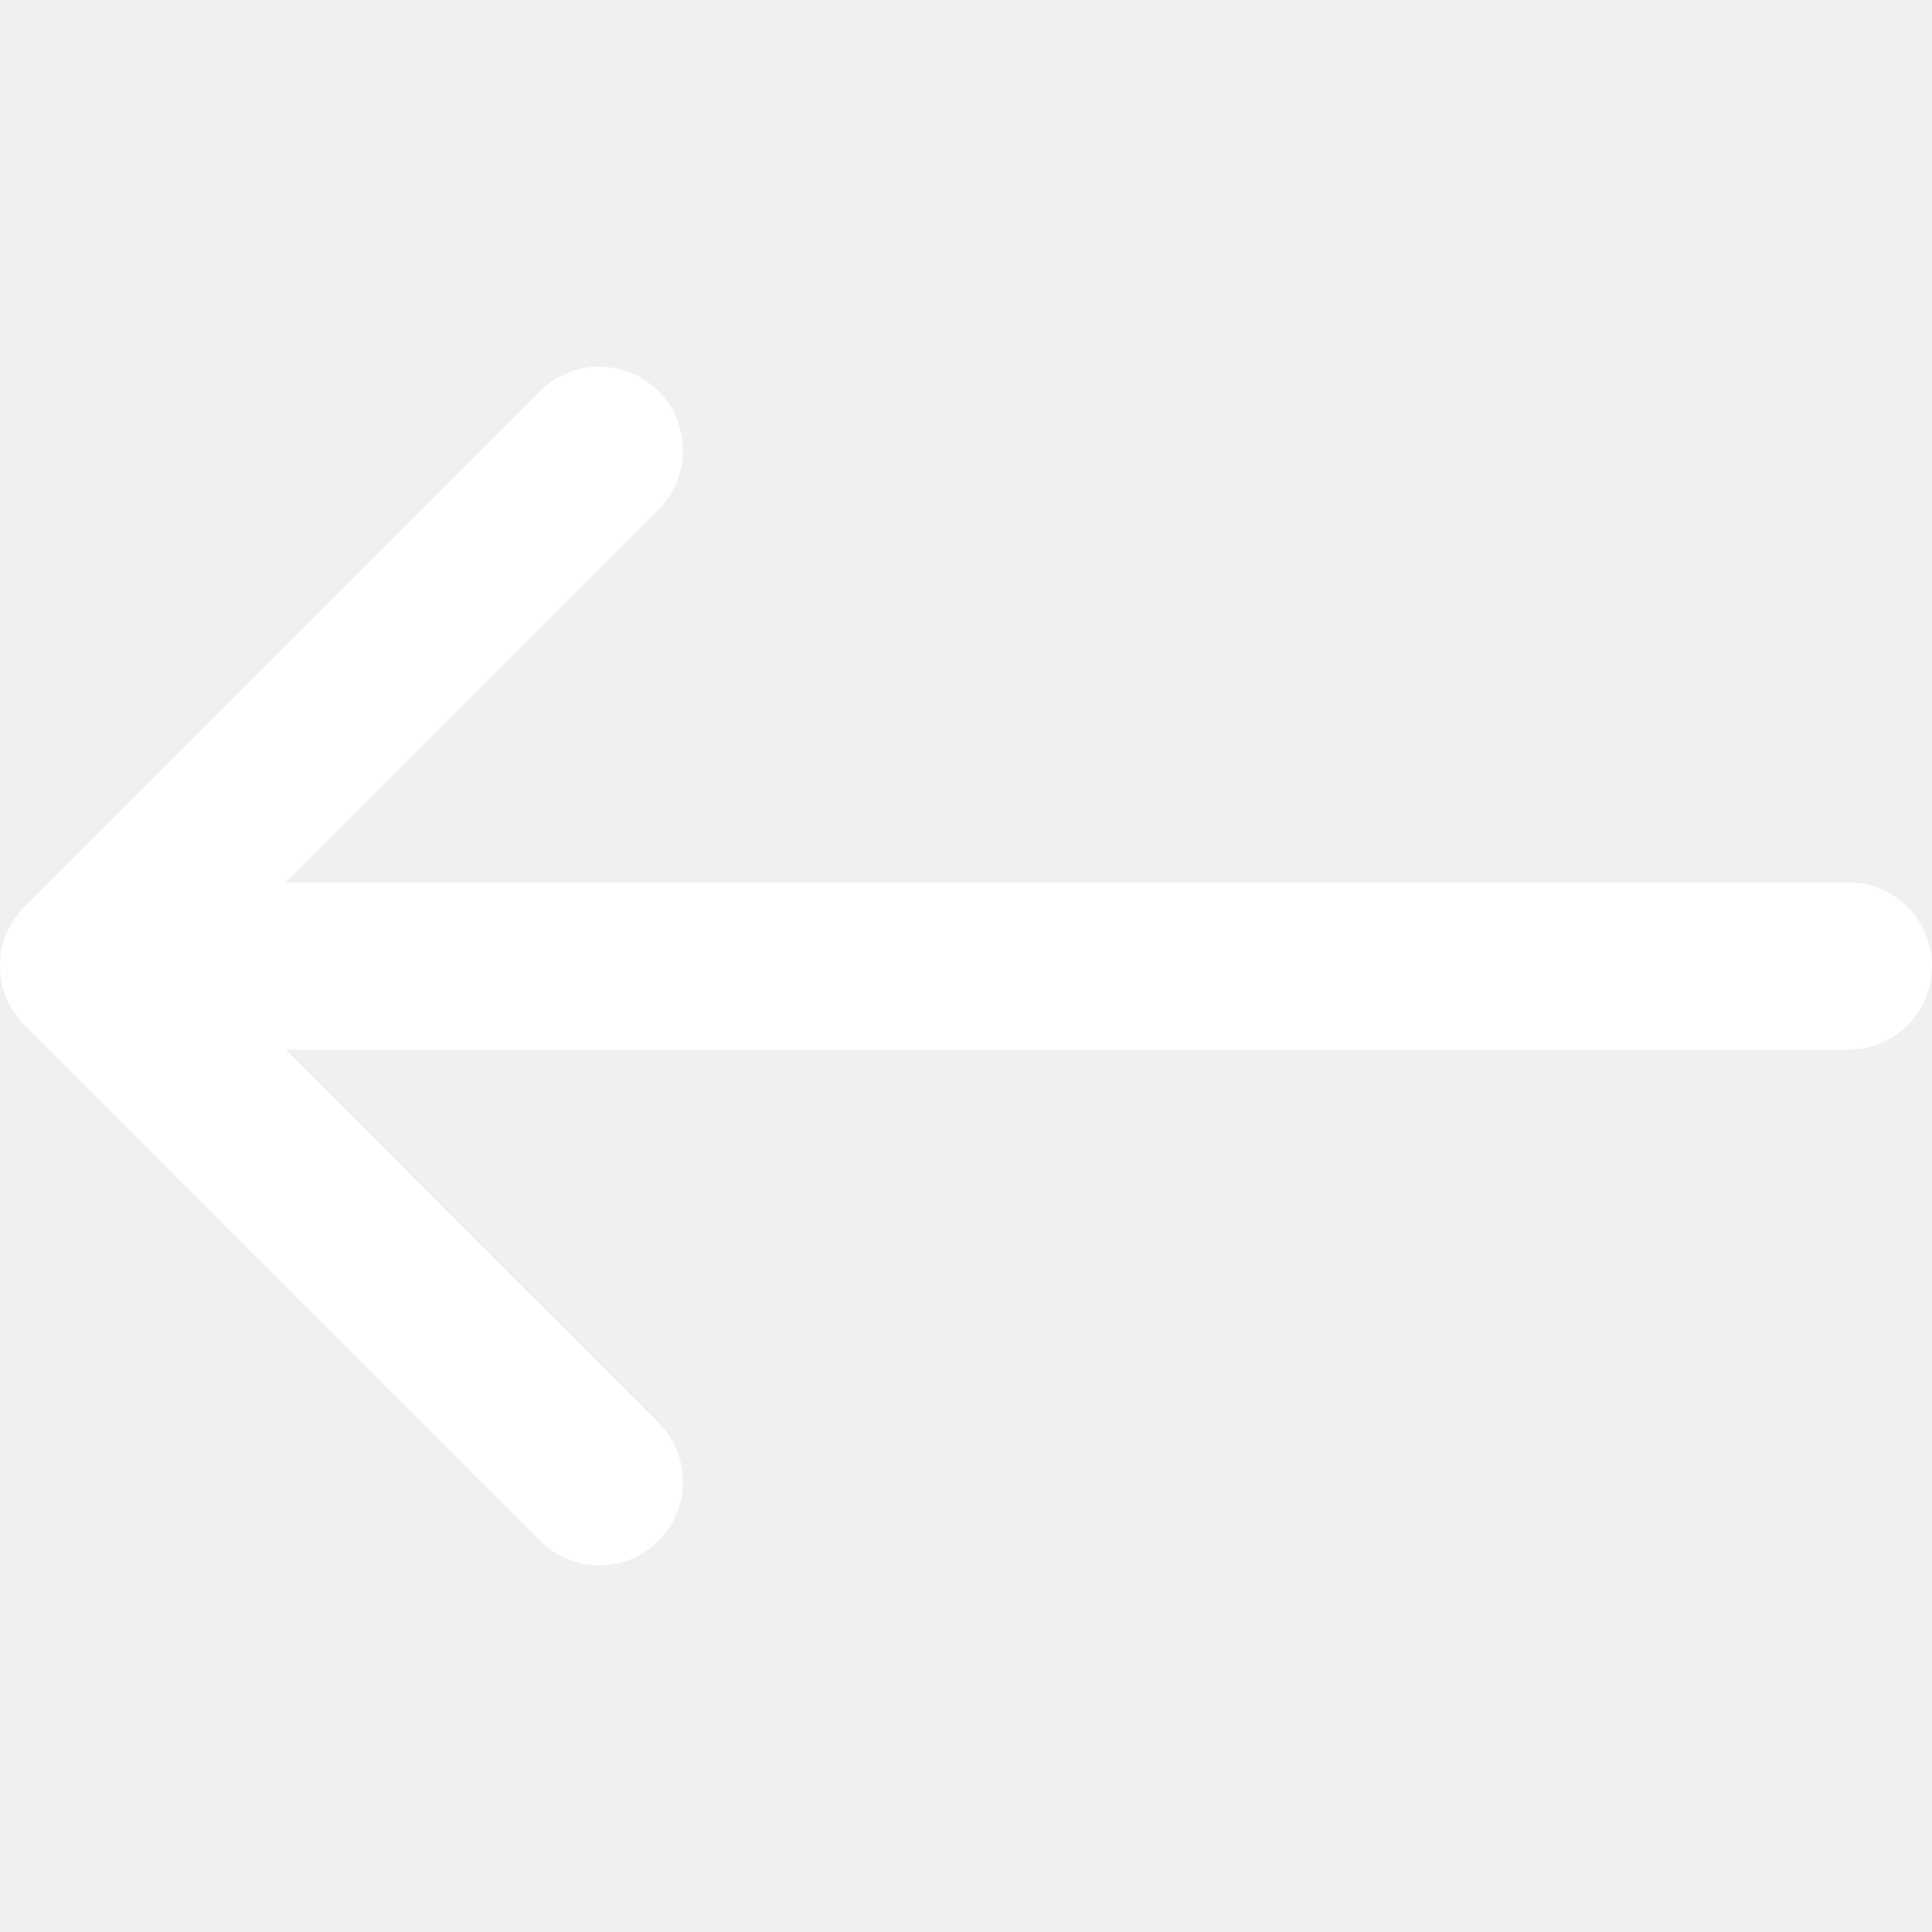
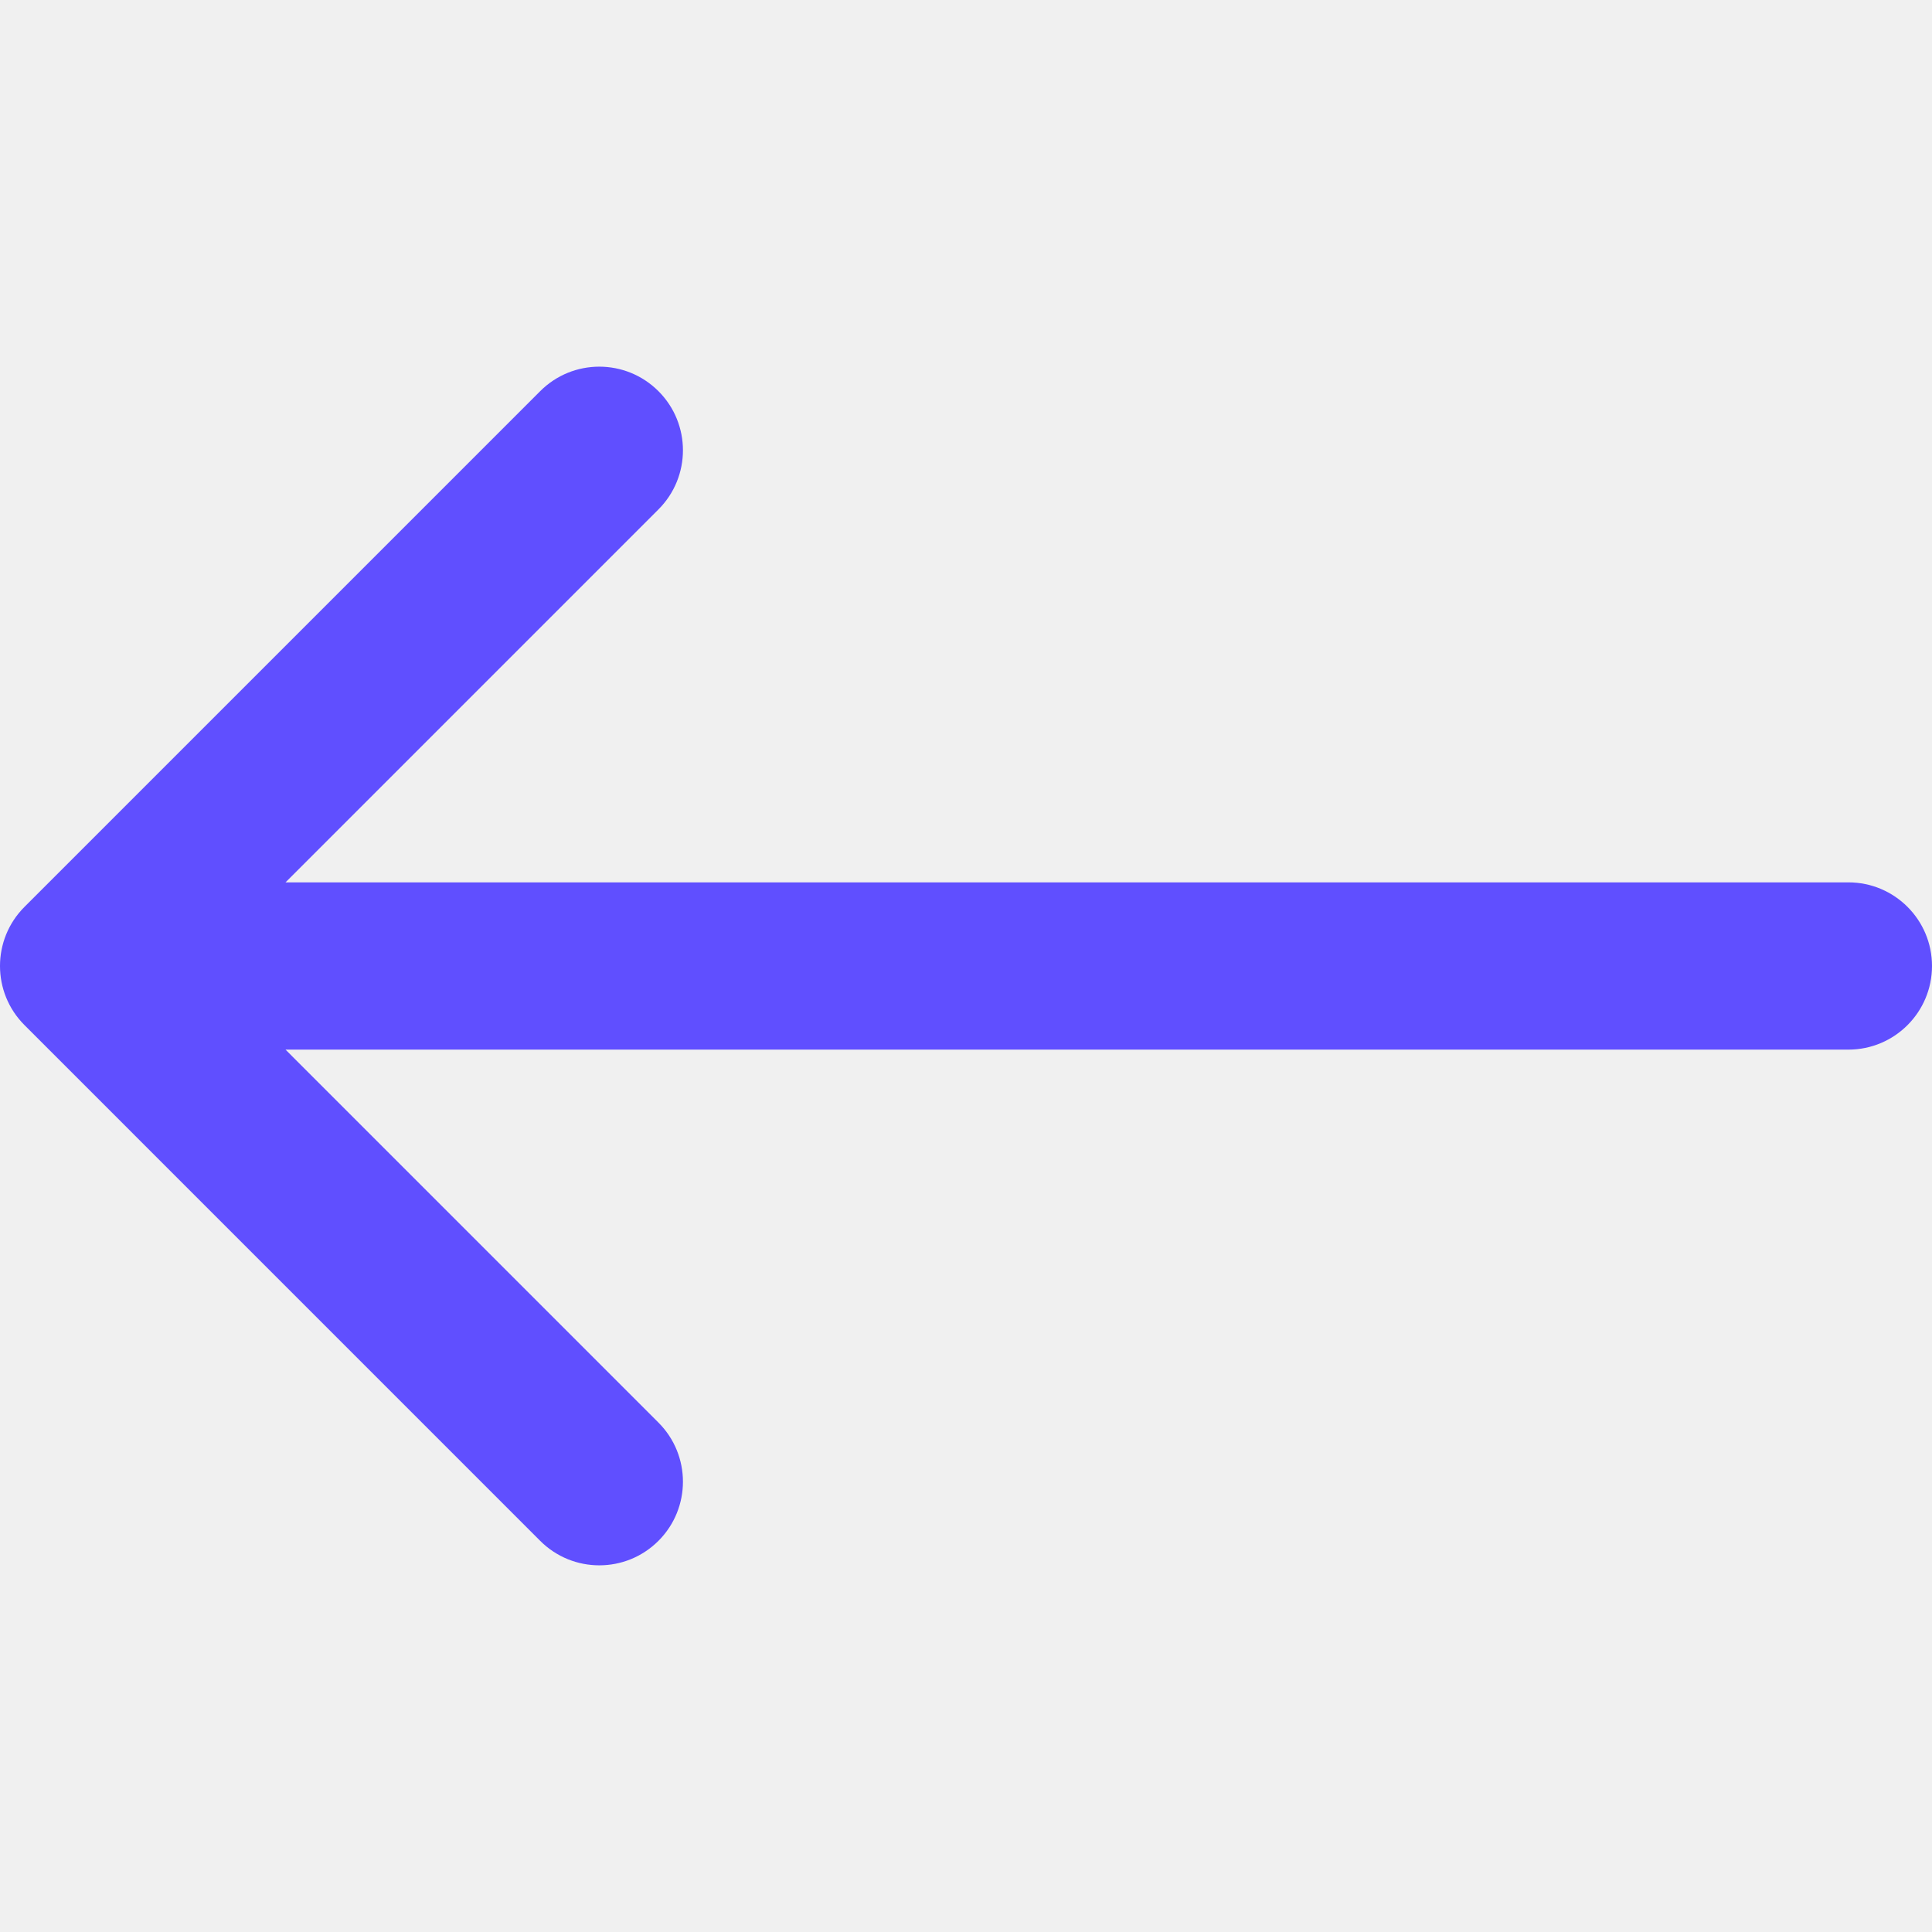
<svg xmlns="http://www.w3.org/2000/svg" version="1.1" id="Capa_1" x="0px" y="0px" width="400.004px" height="400.004px" viewBox="0 0 400.004 400.004" style="enable-background:new 0 0 400.004 400.004;" xml:space="preserve">
  <g>
-     <path fill="white" d="M382.688,182.686H59.116l77.209-77.214c6.764-6.76,6.764-17.726,0-24.485c-6.764-6.764-17.73-6.764-24.484,0L5.073,187.757   c-6.764,6.76-6.764,17.727,0,24.485l106.768,106.775c3.381,3.383,7.812,5.072,12.242,5.072c4.43,0,8.861-1.689,12.242-5.072   c6.764-6.76,6.764-17.726,0-24.484l-77.209-77.218h323.572c9.562,0,17.316-7.753,17.316-17.315   C400.004,190.438,392.251,182.686,382.688,182.686z" />
+     <path fill="#604fff" d="M382.688,182.686H59.116l77.209-77.214c6.764-6.76,6.764-17.726,0-24.485c-6.764-6.764-17.73-6.764-24.484,0L5.073,187.757   c-6.764,6.76-6.764,17.727,0,24.485l106.768,106.775c3.381,3.383,7.812,5.072,12.242,5.072c4.43,0,8.861-1.689,12.242-5.072   c6.764-6.76,6.764-17.726,0-24.484l-77.209-77.218h323.572c9.562,0,17.316-7.753,17.316-17.315   C400.004,190.438,392.251,182.686,382.688,182.686z" />
  </g>
  <g>
</g>
  <g>
</g>
  <g>
</g>
  <g>
</g>
  <g>
</g>
  <g>
</g>
  <g>
</g>
  <g>
</g>
  <g>
</g>
  <g>
</g>
  <g>
</g>
  <g>
</g>
  <g>
</g>
  <g>
</g>
  <g>
</g>
</svg>
